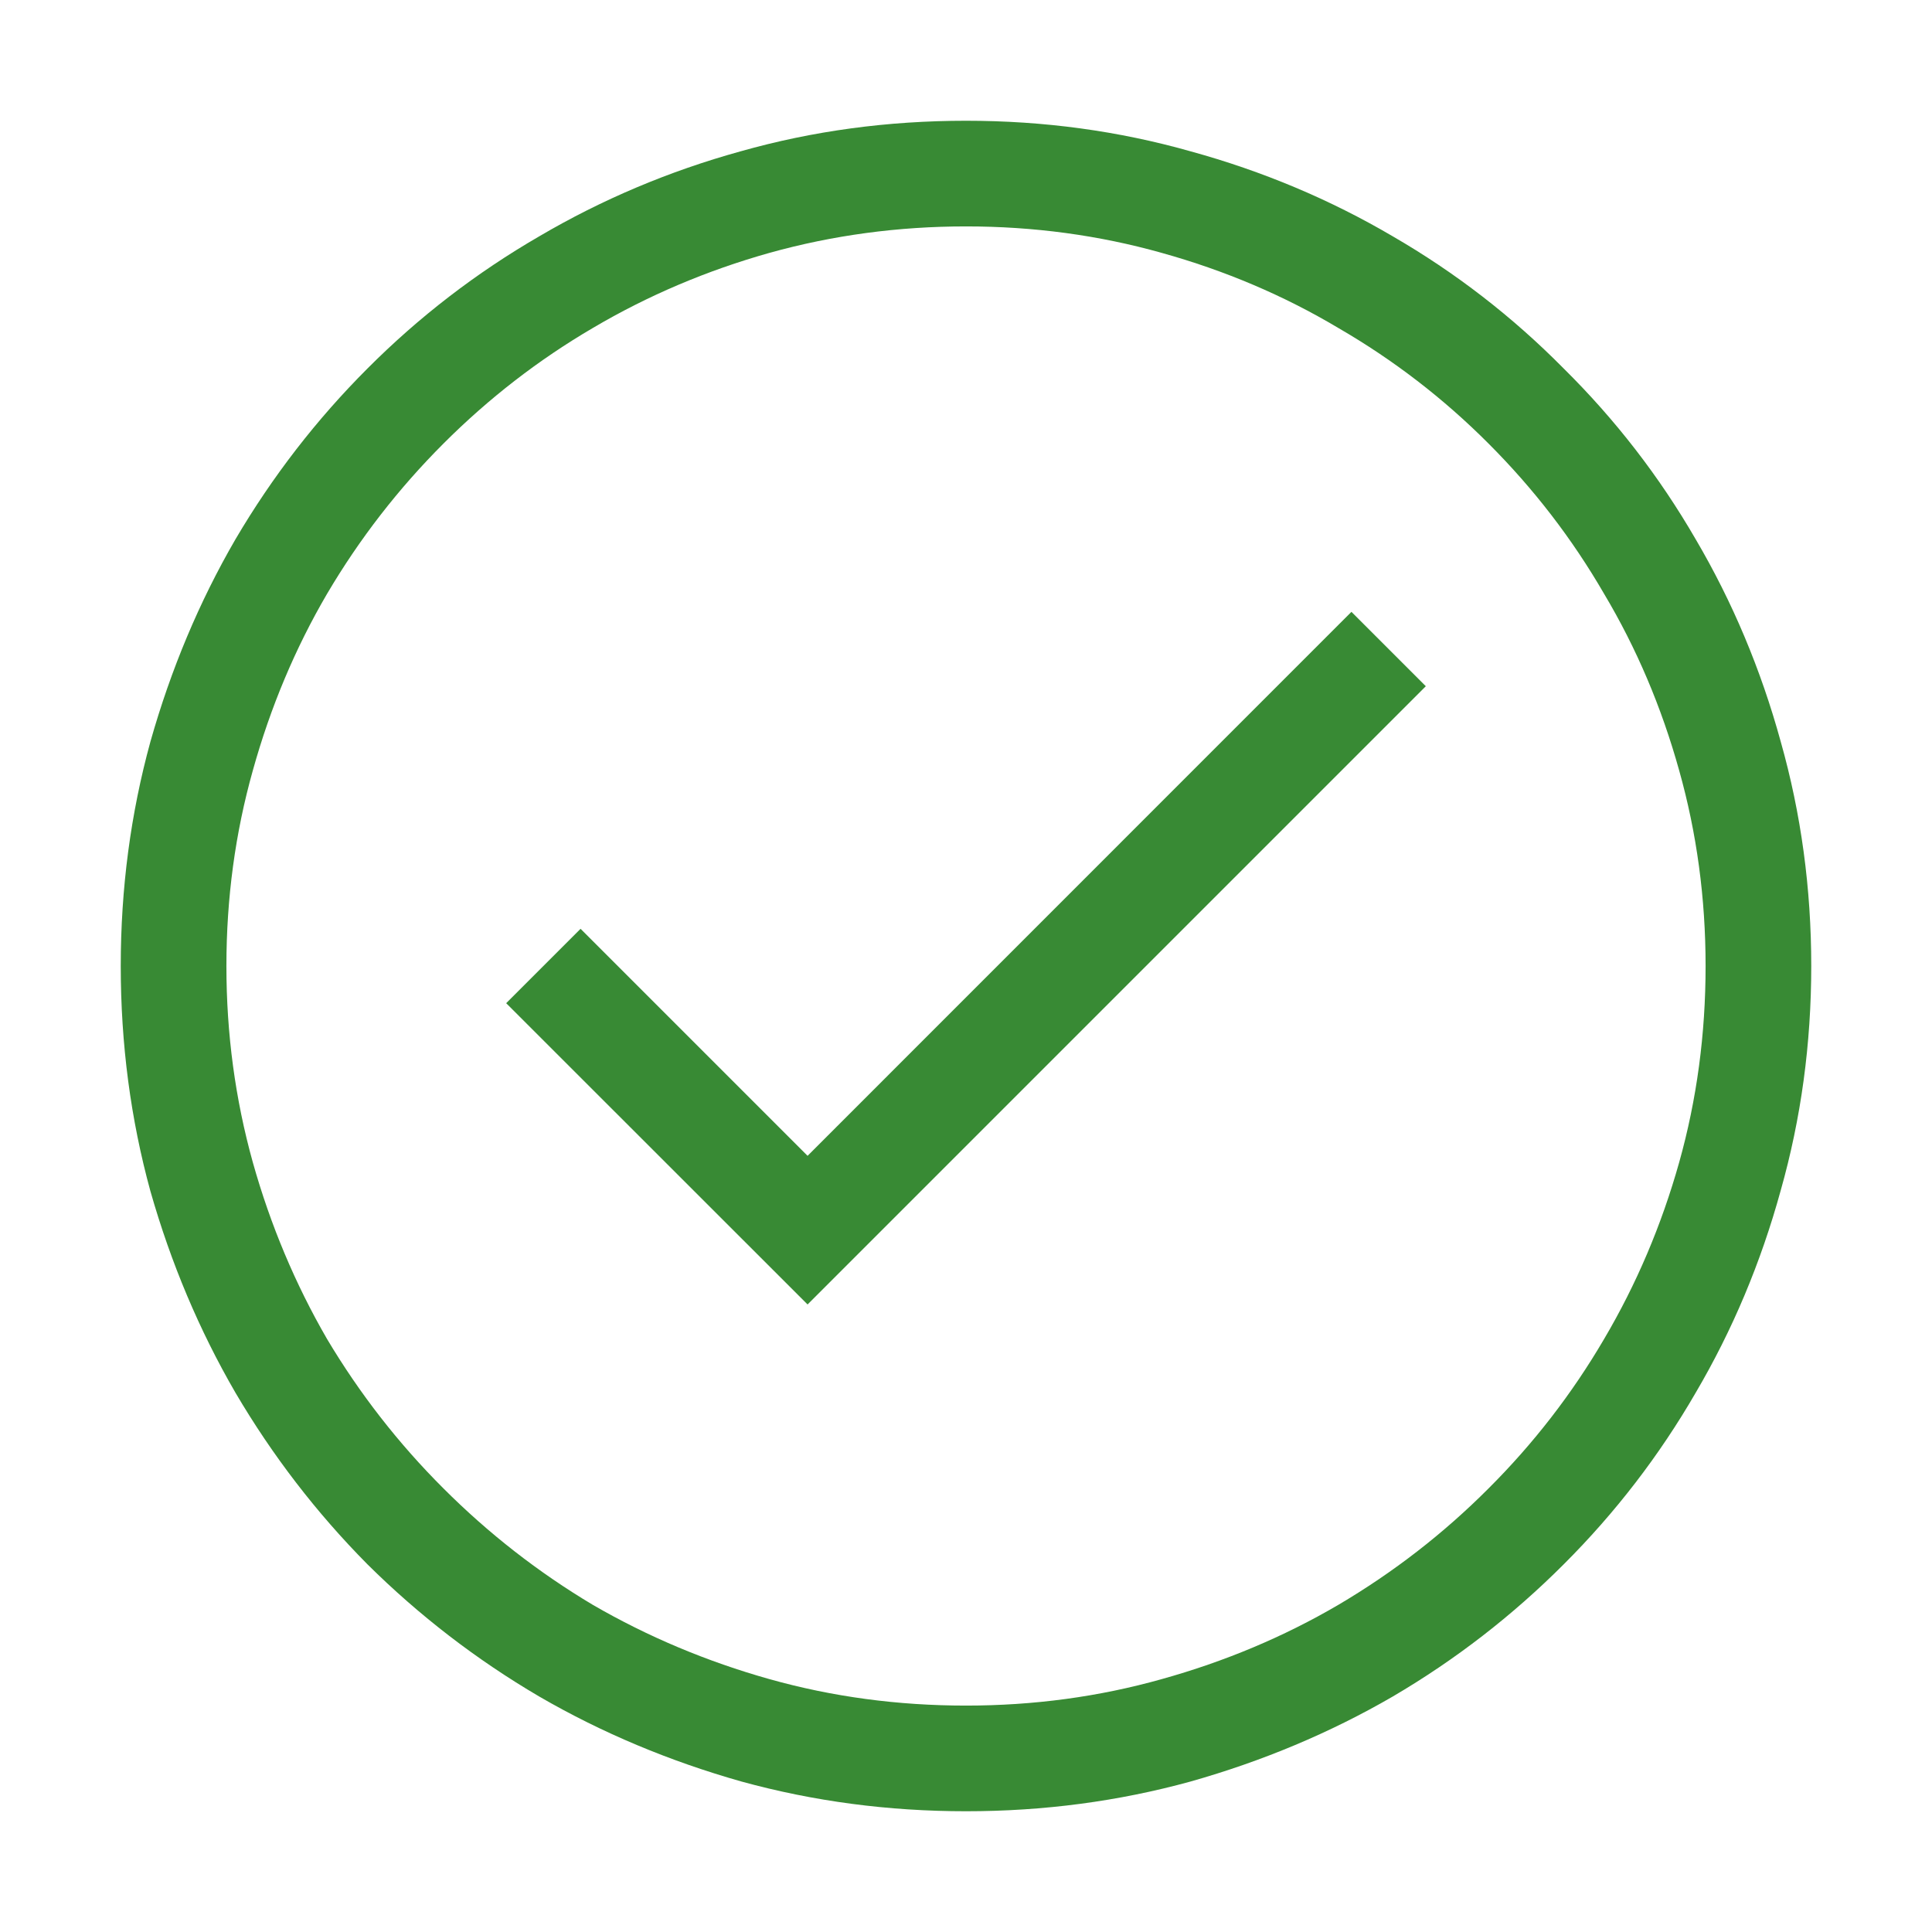
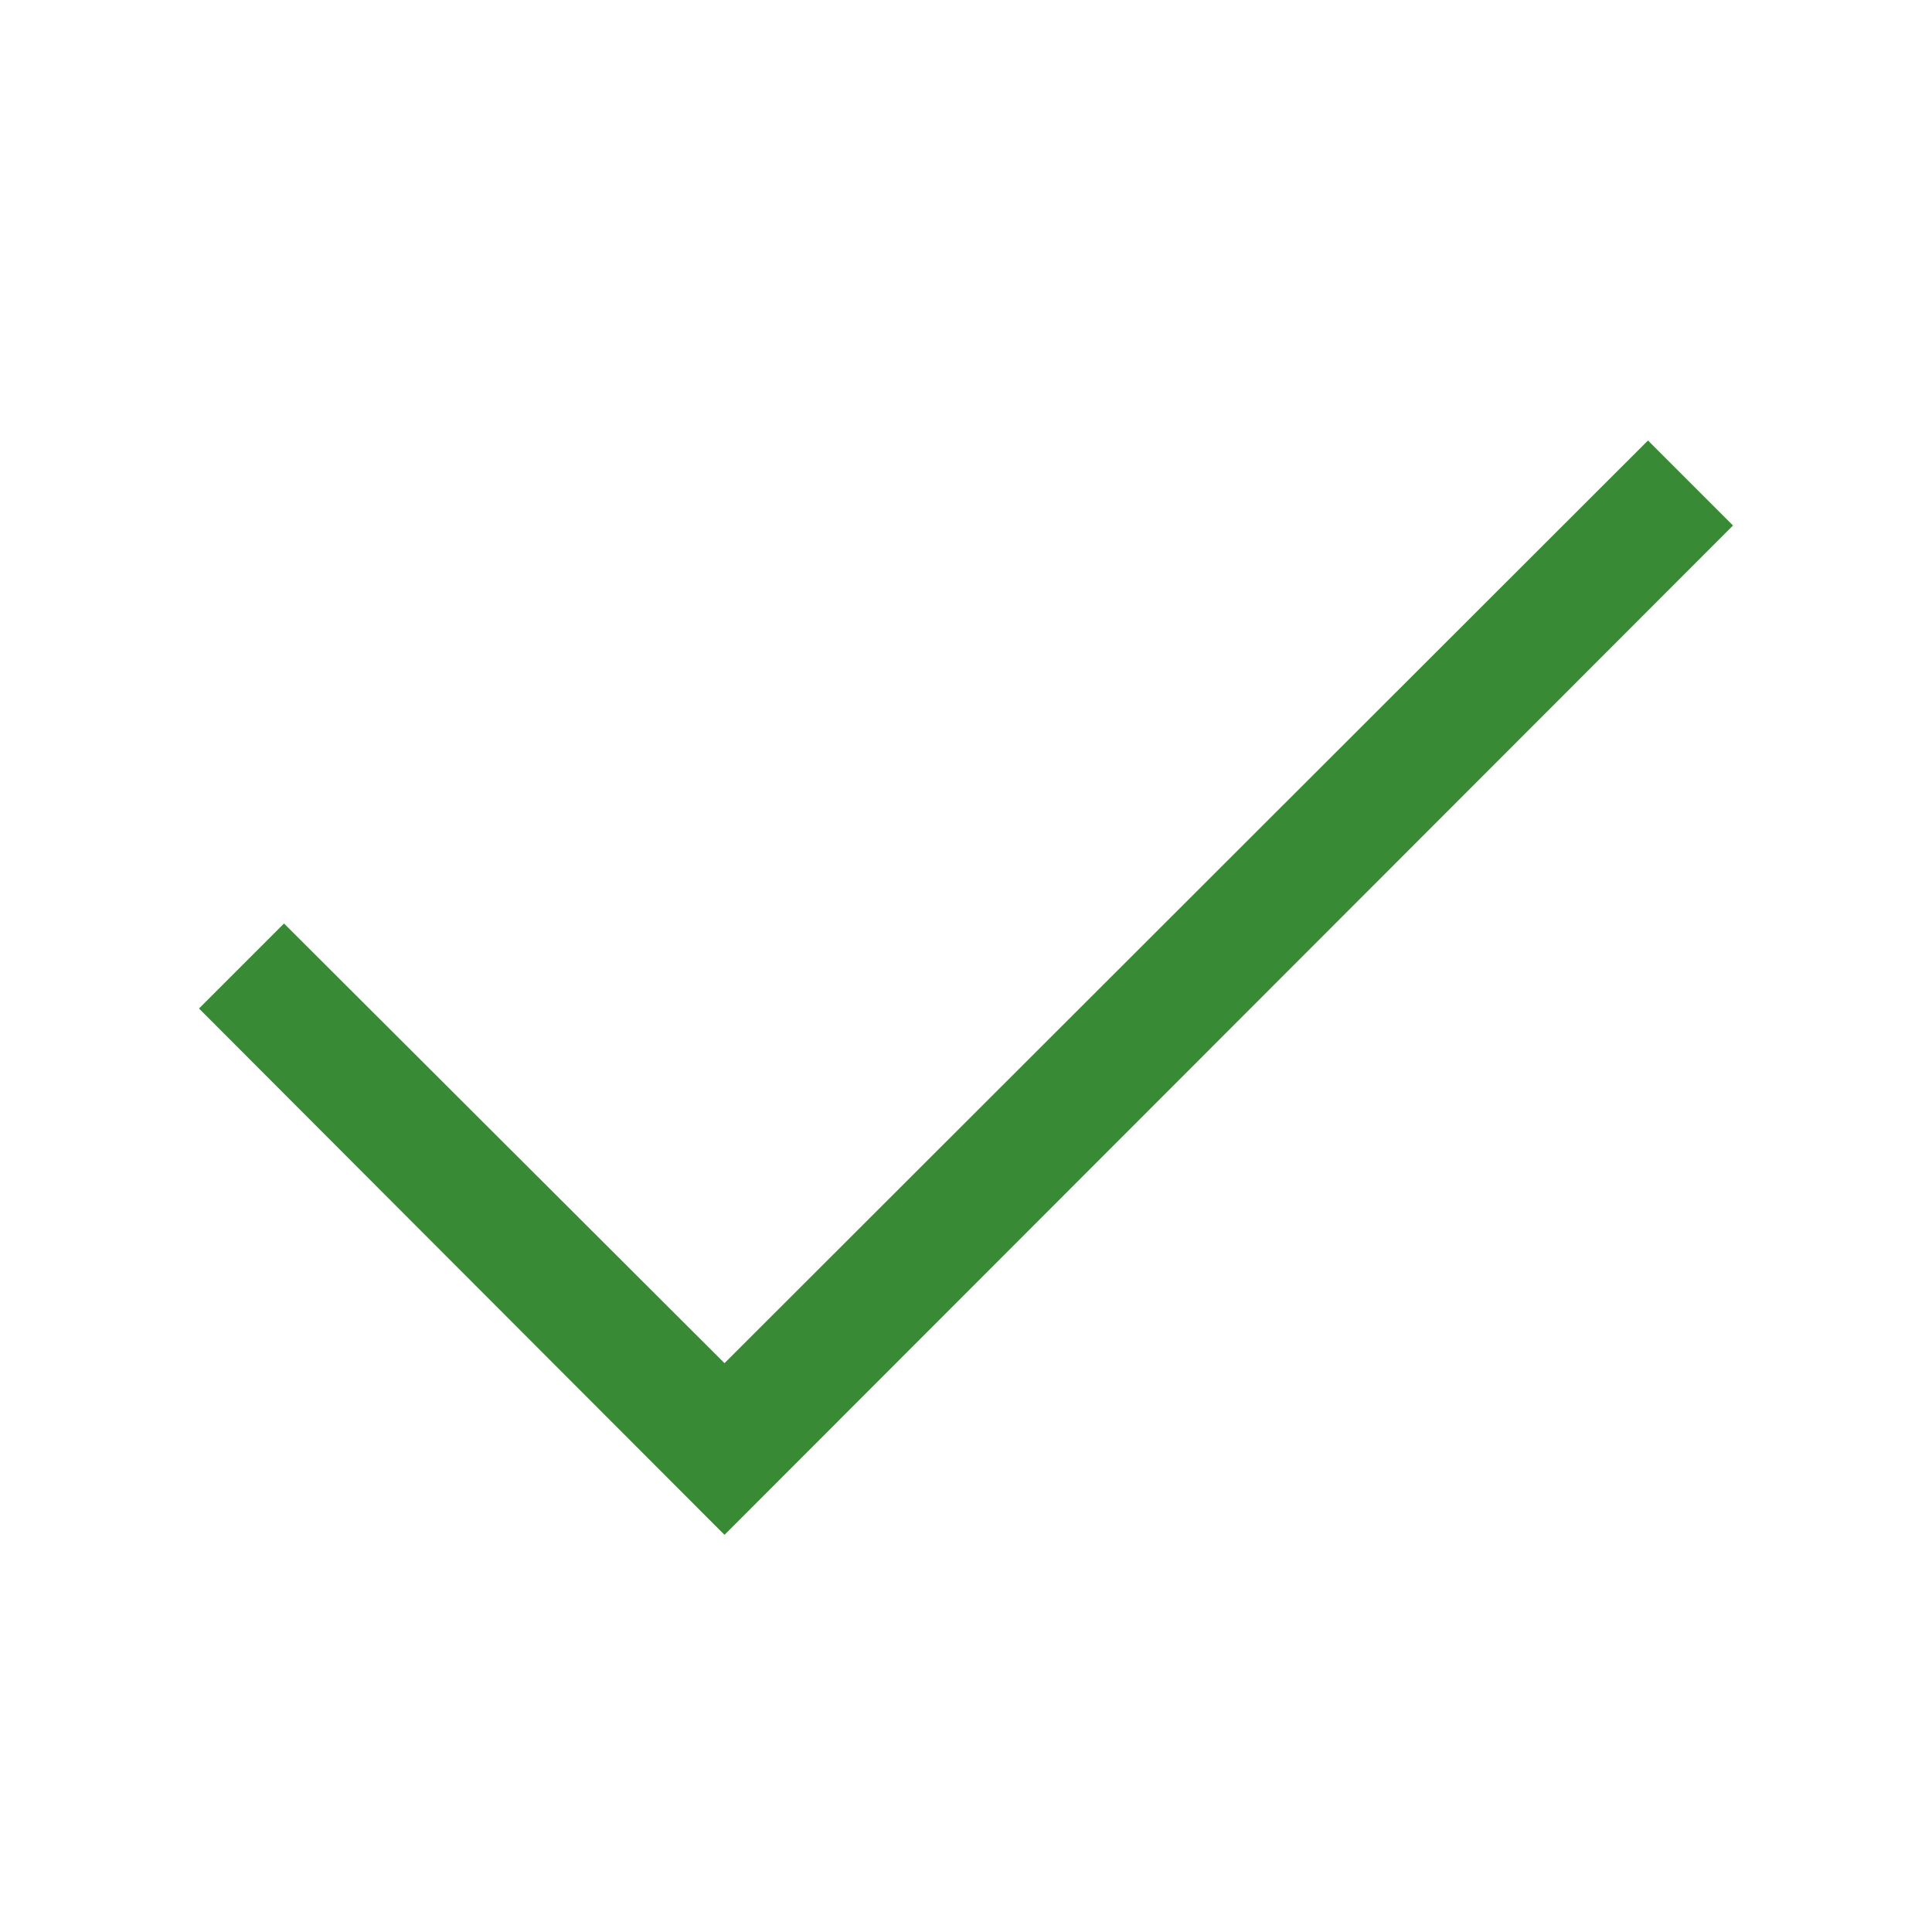
<svg xmlns="http://www.w3.org/2000/svg" width="16" height="16" viewBox="0 0 16 16" fill="none">
  <rect width="16" height="16" fill="white" />
-   <path d="M11.192 5.067L11.808 5.683L6.688 10.803L4.192 8.308L4.808 7.692L6.688 9.572L11.192 5.067ZM8 1C8.643 1 9.262 1.084 9.859 1.253C10.456 1.417 11.015 1.652 11.534 1.957C12.054 2.258 12.525 2.622 12.949 3.051C13.378 3.475 13.742 3.946 14.043 4.466C14.348 4.985 14.583 5.544 14.747 6.141C14.916 6.738 15 7.357 15 8C15 8.643 14.916 9.262 14.747 9.859C14.583 10.456 14.348 11.015 14.043 11.534C13.742 12.054 13.378 12.528 12.949 12.956C12.525 13.38 12.054 13.745 11.534 14.05C11.015 14.351 10.456 14.585 9.859 14.754C9.262 14.918 8.643 15 8 15C7.357 15 6.738 14.918 6.141 14.754C5.544 14.585 4.985 14.351 4.466 14.05C3.946 13.745 3.472 13.38 3.044 12.956C2.62 12.528 2.256 12.054 1.95 11.534C1.649 11.015 1.415 10.459 1.246 9.866C1.082 9.269 1 8.647 1 8C1 7.357 1.082 6.738 1.246 6.141C1.415 5.544 1.649 4.985 1.95 4.466C2.256 3.946 2.62 3.475 3.044 3.051C3.472 2.622 3.946 2.258 4.466 1.957C4.985 1.652 5.541 1.417 6.134 1.253C6.731 1.084 7.353 1 8 1ZM8 14.125C8.561 14.125 9.101 14.052 9.62 13.906C10.144 13.76 10.632 13.555 11.083 13.291C11.539 13.022 11.954 12.701 12.327 12.327C12.701 11.954 13.02 11.541 13.284 11.09C13.553 10.634 13.76 10.146 13.906 9.627C14.052 9.107 14.125 8.565 14.125 8C14.125 7.439 14.052 6.899 13.906 6.38C13.76 5.856 13.553 5.368 13.284 4.917C13.02 4.461 12.701 4.047 12.327 3.673C11.954 3.299 11.539 2.98 11.083 2.716C10.632 2.447 10.144 2.24 9.62 2.094C9.101 1.948 8.561 1.875 8 1.875C7.439 1.875 6.897 1.948 6.373 2.094C5.854 2.24 5.366 2.447 4.91 2.716C4.459 2.98 4.047 3.299 3.673 3.673C3.299 4.047 2.978 4.461 2.709 4.917C2.445 5.368 2.24 5.856 2.094 6.38C1.948 6.899 1.875 7.439 1.875 8C1.875 8.561 1.948 9.103 2.094 9.627C2.24 10.146 2.445 10.634 2.709 11.09C2.978 11.541 3.299 11.954 3.673 12.327C4.047 12.701 4.459 13.022 4.91 13.291C5.366 13.555 5.854 13.76 6.373 13.906C6.893 14.052 7.435 14.125 8 14.125Z" fill="#388A34" />
+   <path d="M14.352 4.352L6 12.711L1.648 8.352L2.352 7.648L6 11.289L13.648 3.648L14.352 4.352Z" fill="#388A34" />
</svg>
